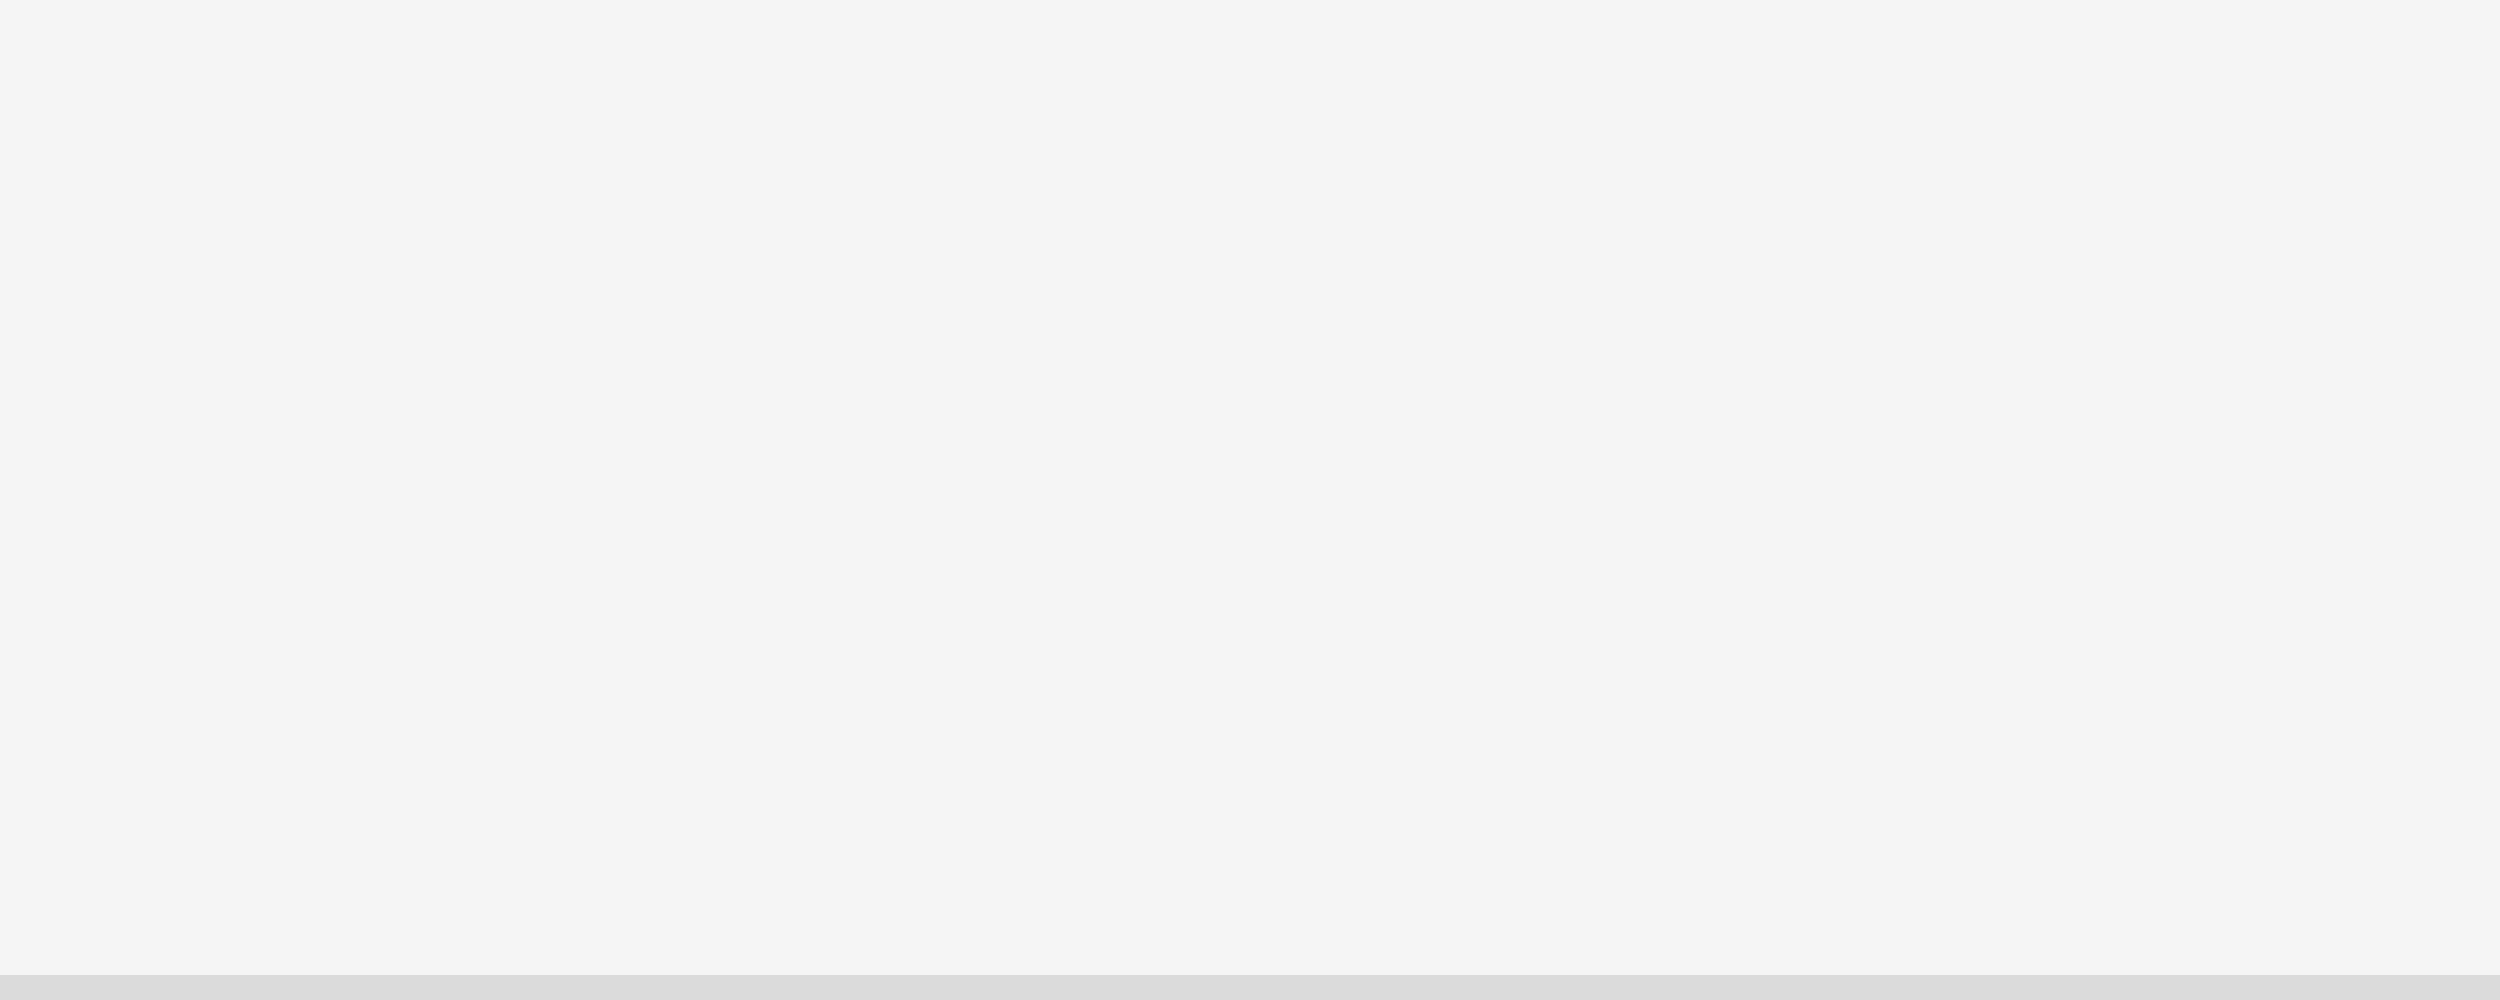
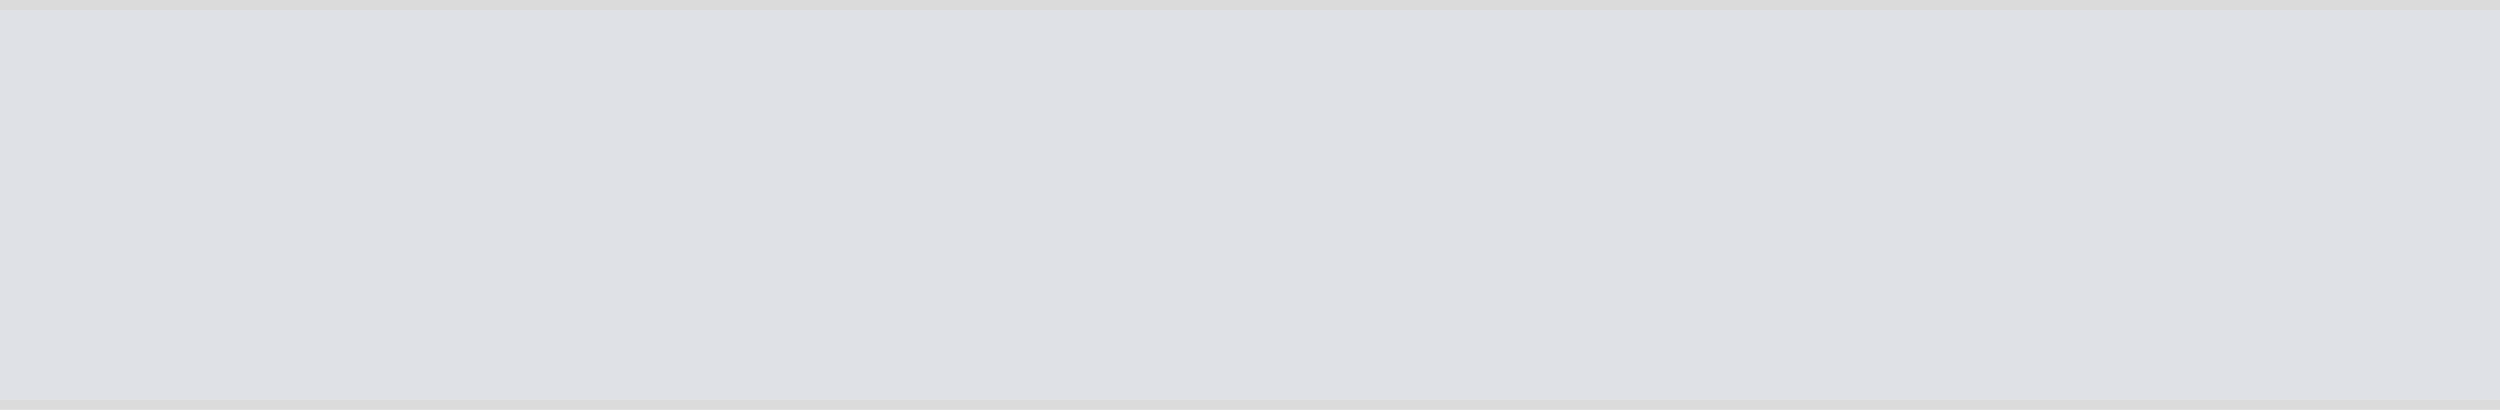
- <svg xmlns="http://www.w3.org/2000/svg" version="1.1" width="100px" height="40px">
-   <g transform="matrix(1 0 0 1 -1071 -297 )">
-     <path d="M 1071 297  L 1171 297  L 1171 336  L 1071 336  L 1071 297  Z " fill-rule="nonzero" fill="#f5f5f5" stroke="none" />
-     <path d="M 1171 336.5  L 1071 336.5  " stroke-width="1" stroke="#999999" fill="none" stroke-opacity="0.349" />
+ <svg xmlns="http://www.w3.org/2000/svg" version="1.1" width="244px" height="40px">
+   <g transform="matrix(1 0 0 1 -1171 -217 )">
+     <path d="M 1171 218  L 1415 218  L 1415 256  L 1171 256  L 1171 218  Z " fill-rule="nonzero" fill="#dfe1e6" stroke="none" />
+     <path d="M 1171 217.5  L 1415 217.5  M 1415 256.5  L 1171 256.5  " stroke-width="1" stroke="#999999" fill="none" stroke-opacity="0.349" />
  </g>
</svg>
